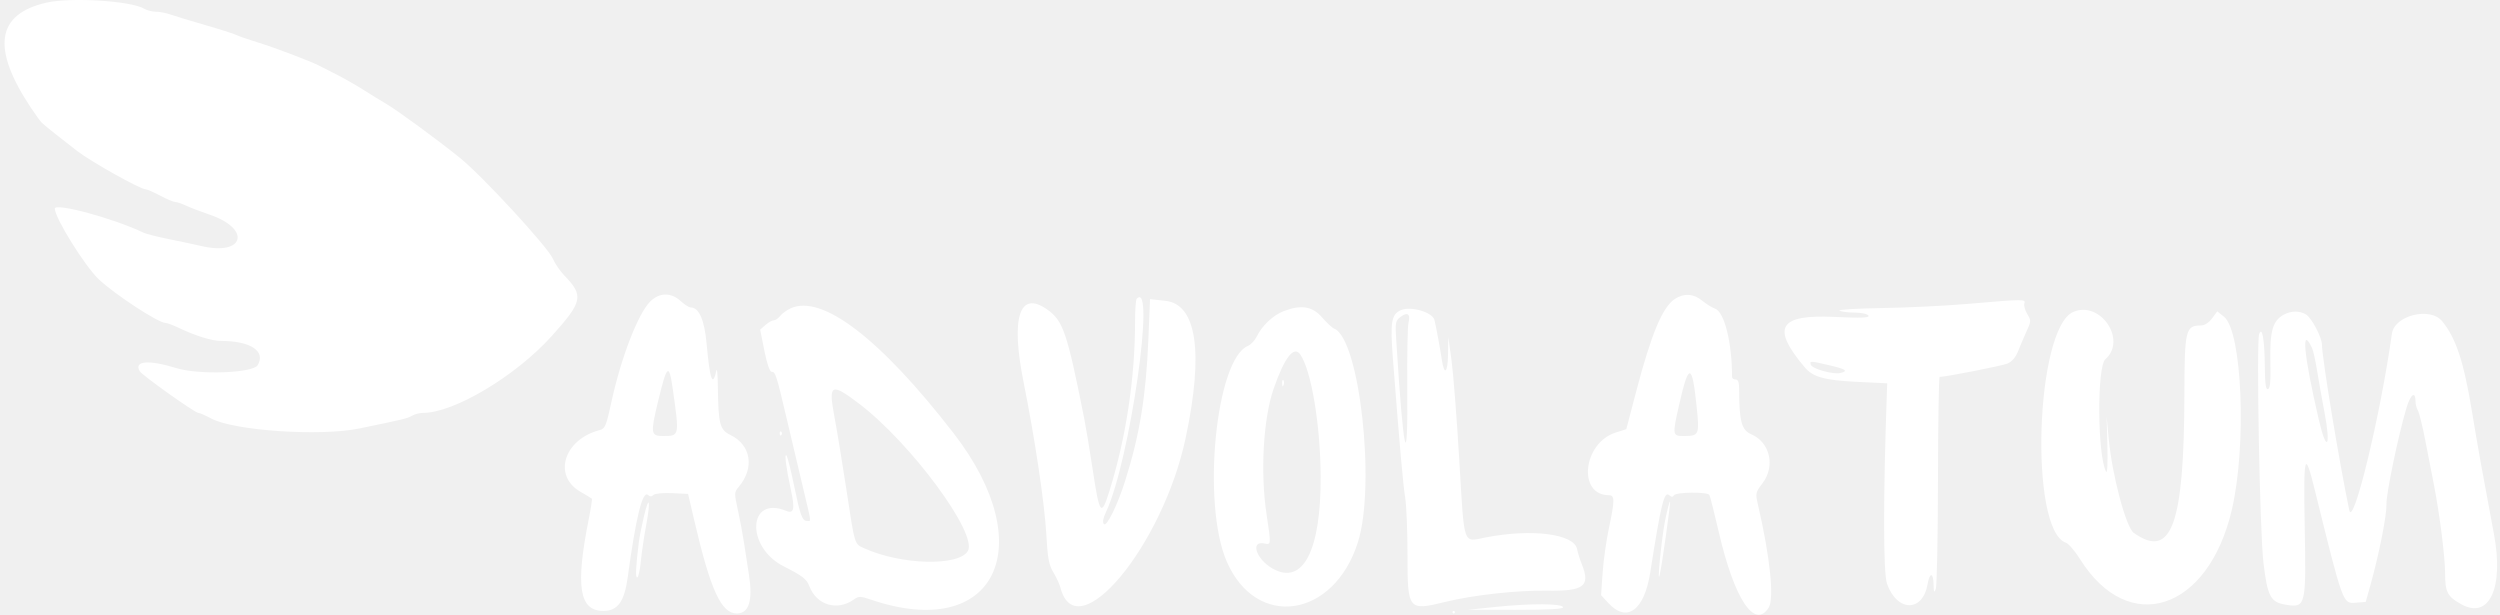
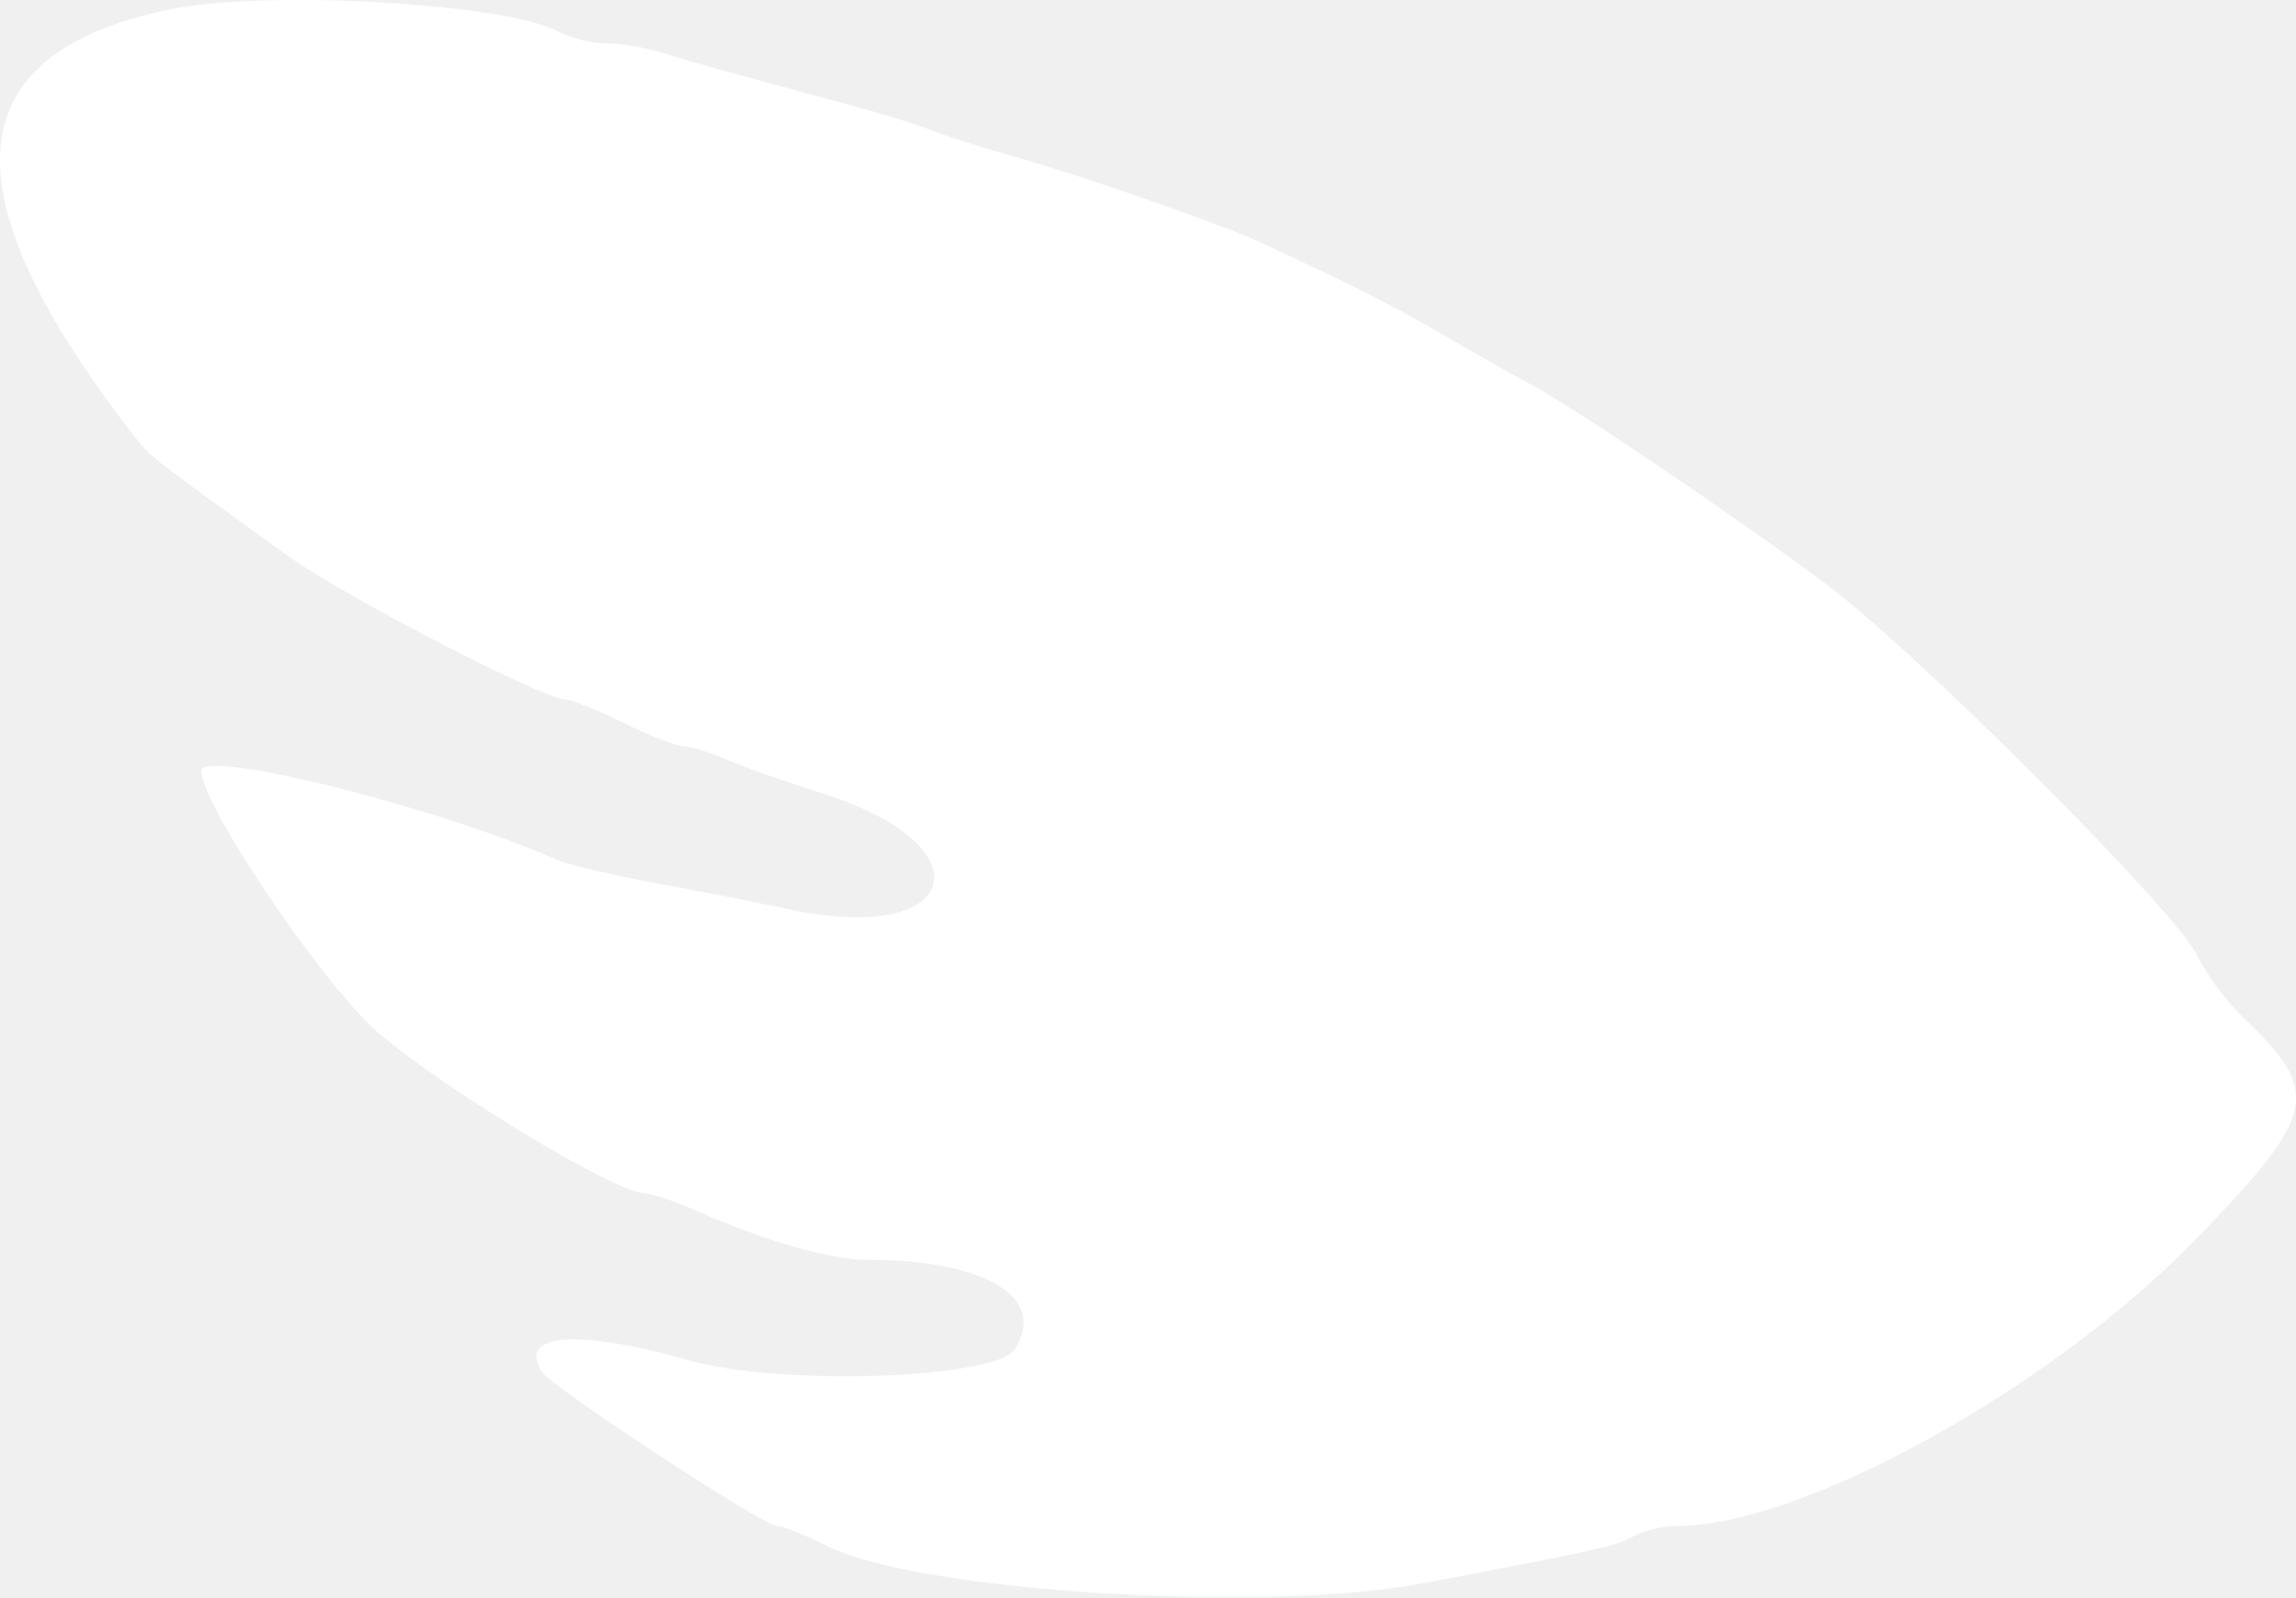
- <svg xmlns="http://www.w3.org/2000/svg" width="122" height="30" viewBox="0 0 122 30" fill="none">
-   <path fill-rule="evenodd" clip-rule="evenodd" d="M2.27 0.128C-0.186 0.689 -0.429 2.353 1.519 5.274C1.742 5.608 1.976 5.93 2.039 5.99C2.216 6.156 3.004 6.785 3.773 7.374C4.467 7.905 6.831 9.228 7.099 9.236C7.177 9.238 7.502 9.378 7.819 9.548C8.137 9.718 8.468 9.857 8.553 9.858C8.639 9.859 8.873 9.937 9.074 10.032C9.274 10.128 9.792 10.326 10.224 10.473C12.288 11.174 11.924 12.508 9.807 12.002C9.54 11.939 8.854 11.793 8.282 11.678C7.71 11.563 7.137 11.419 7.01 11.358C5.575 10.665 2.675 9.878 2.675 10.181C2.675 10.633 4.152 13.005 4.829 13.638C5.622 14.381 7.727 15.757 8.069 15.757C8.151 15.757 8.44 15.864 8.712 15.994C9.529 16.386 10.338 16.637 10.777 16.637C12.222 16.634 12.986 17.139 12.573 17.823C12.34 18.208 9.718 18.304 8.621 17.967C7.251 17.546 6.521 17.605 6.819 18.115C6.937 18.316 9.509 20.147 9.676 20.148C9.744 20.149 10.03 20.273 10.312 20.425C11.423 21.02 15.628 21.303 17.53 20.911C19.743 20.454 19.88 20.421 20.116 20.284C20.243 20.21 20.48 20.15 20.642 20.15C22.157 20.15 25.169 18.351 26.928 16.395C28.441 14.713 28.498 14.432 27.532 13.436C27.332 13.229 27.081 12.862 26.976 12.62C26.724 12.041 23.546 8.594 22.444 7.704C21.342 6.815 19.418 5.404 18.874 5.085C18.643 4.95 18.143 4.642 17.762 4.401C17.38 4.16 16.782 3.817 16.432 3.641C16.082 3.464 15.692 3.265 15.565 3.2C15.148 2.985 13.384 2.316 12.617 2.082C12.204 1.956 11.736 1.796 11.577 1.726C11.418 1.656 11.002 1.515 10.652 1.412C8.996 0.925 8.604 0.807 8.274 0.694C8.078 0.627 7.776 0.572 7.601 0.572C7.427 0.572 7.17 0.505 7.031 0.422C6.391 0.041 3.448 -0.141 2.27 0.128ZM31.721 14.724C31.128 15.325 30.297 17.485 29.836 19.621C29.585 20.786 29.529 20.92 29.266 20.988C27.515 21.443 26.963 23.22 28.331 24.001C28.613 24.162 28.861 24.313 28.882 24.336C28.904 24.36 28.838 24.797 28.736 25.308C28.074 28.618 28.262 29.813 29.444 29.813C30.146 29.813 30.472 29.359 30.635 28.158C31.028 25.253 31.358 23.917 31.622 24.154C31.721 24.244 31.804 24.244 31.885 24.156C31.951 24.086 32.358 24.045 32.791 24.065L33.578 24.103L33.886 25.421C34.674 28.796 35.197 29.938 35.955 29.938C36.55 29.938 36.746 29.311 36.548 28.044C36.479 27.602 36.371 26.901 36.308 26.487C36.245 26.073 36.11 25.351 36.007 24.883C35.826 24.057 35.828 24.023 36.054 23.754C36.829 22.83 36.653 21.721 35.654 21.232C35.122 20.971 35.056 20.718 35.031 18.846C35.024 18.286 34.993 17.941 34.962 18.079C34.777 18.913 34.645 18.554 34.484 16.785C34.377 15.607 34.113 15.004 33.704 15.004C33.624 15.004 33.405 14.863 33.216 14.691C32.741 14.257 32.169 14.27 31.721 14.724ZM81.723 14.596C81.126 14.998 80.583 16.299 79.854 19.073L79.363 20.944L78.847 21.108C77.247 21.614 76.971 24.166 78.516 24.166C78.806 24.166 78.805 24.414 78.51 25.797C78.386 26.384 78.249 27.354 78.208 27.953L78.132 29.043L78.487 29.428C79.392 30.411 80.242 29.789 80.533 27.93C81.059 24.571 81.214 23.944 81.46 24.166C81.566 24.261 81.636 24.263 81.688 24.172C81.779 24.011 83.328 23.995 83.418 24.153C83.454 24.215 83.662 25.039 83.881 25.983C84.635 29.232 85.621 30.725 86.309 29.659C86.592 29.221 86.381 27.181 85.789 24.632C85.659 24.07 85.667 24.035 86.014 23.578C86.646 22.745 86.375 21.582 85.459 21.192C84.989 20.991 84.87 20.551 84.87 19.002C84.87 18.656 84.821 18.518 84.697 18.518C84.602 18.518 84.524 18.464 84.524 18.398C84.524 16.713 84.15 15.217 83.689 15.059C83.544 15.009 83.264 14.835 83.068 14.673C82.649 14.326 82.164 14.299 81.723 14.596ZM55.47 14.584C55.426 14.631 55.391 15.126 55.391 15.684C55.391 18.445 54.95 21.366 54.143 23.952C53.741 25.24 53.658 25.135 53.323 22.911C53.183 21.979 52.995 20.849 52.906 20.401C52.071 16.205 51.882 15.651 51.096 15.098C49.748 14.151 49.317 15.492 49.951 18.651C50.509 21.43 50.979 24.587 51.064 26.125C51.126 27.249 51.187 27.569 51.404 27.93C51.55 28.172 51.706 28.511 51.751 28.683C52.544 31.694 56.749 26.646 57.867 21.342C58.743 17.181 58.397 14.85 56.878 14.681L56.121 14.597L56.041 16.549C55.926 19.339 55.617 21.222 54.905 23.475C54.533 24.651 54.005 25.723 53.87 25.576C53.792 25.492 53.829 25.29 53.982 24.965C55.132 22.515 56.416 13.558 55.47 14.584ZM96.026 14.83C94.945 14.923 93.065 15.014 91.847 15.033C90.629 15.052 89.693 15.109 89.766 15.159C89.839 15.21 90.169 15.252 90.499 15.254C90.829 15.255 91.137 15.321 91.183 15.401C91.245 15.511 90.835 15.527 89.527 15.466C86.798 15.337 86.422 15.98 88.082 17.938C88.471 18.398 89.047 18.557 90.593 18.633L92.096 18.706L92.08 19.146C91.897 24.235 91.899 27.954 92.086 28.486C92.574 29.871 93.828 29.886 94.066 28.509C94.169 27.916 94.348 27.927 94.358 28.527C94.365 28.904 94.386 28.948 94.466 28.746C94.52 28.608 94.569 26.222 94.573 23.444C94.578 20.666 94.614 18.393 94.655 18.393C94.957 18.393 97.712 17.85 97.973 17.739C98.178 17.652 98.368 17.43 98.478 17.149C98.574 16.901 98.761 16.464 98.892 16.177C99.122 15.676 99.123 15.643 98.928 15.32C98.817 15.135 98.754 14.904 98.788 14.806C98.864 14.593 98.77 14.594 96.026 14.83ZM38.571 15.053C38.38 15.143 38.152 15.31 38.065 15.425C37.978 15.539 37.84 15.632 37.76 15.632C37.679 15.632 37.497 15.734 37.355 15.859L37.096 16.086L37.301 17.114C37.424 17.733 37.563 18.142 37.65 18.142C37.842 18.142 37.884 18.272 38.399 20.463C38.643 21.499 39.002 23.02 39.198 23.844C39.615 25.603 39.593 25.421 39.384 25.421C39.147 25.421 39.054 25.166 38.744 23.664C38.595 22.939 38.431 22.294 38.381 22.231C38.267 22.088 38.364 22.849 38.592 23.888C38.801 24.84 38.748 25.087 38.366 24.93C36.496 24.158 36.38 26.691 38.242 27.636C39.172 28.107 39.362 28.255 39.5 28.614C39.853 29.532 40.856 29.831 41.661 29.259C41.901 29.087 41.989 29.088 42.504 29.263C48.546 31.32 50.838 26.704 46.536 21.142C42.958 16.516 40.098 14.33 38.571 15.053ZM62.632 15.188C62.127 15.384 61.579 15.903 61.329 16.422C61.236 16.614 61.044 16.82 60.901 16.879C59.33 17.528 58.636 24.565 59.864 27.4C61.304 30.727 65.09 30.172 66.266 26.462C67.145 23.688 66.348 16.523 65.106 16.036C65.008 15.997 64.741 15.75 64.513 15.485C64.044 14.943 63.491 14.856 62.632 15.188ZM68.367 15.134C67.895 15.34 67.835 15.712 67.976 17.537C68.317 21.925 68.47 23.656 68.573 24.283C68.635 24.658 68.686 25.922 68.686 27.093C68.686 29.775 68.72 29.818 70.535 29.372C71.899 29.037 74.039 28.801 75.496 28.825C77.302 28.855 77.626 28.607 77.19 27.527C77.098 27.3 76.996 26.973 76.963 26.8C76.821 26.052 74.755 25.788 72.501 26.227C71.37 26.448 71.468 26.733 71.213 22.452C71.091 20.392 70.92 18.198 70.834 17.577L70.676 16.448L70.664 17.302C70.65 18.213 70.479 18.348 70.359 17.541C70.28 17.007 70.078 15.92 70 15.611C69.906 15.236 68.844 14.926 68.367 15.134ZM101.178 15.221C99.331 16.011 99.013 25.863 100.815 26.484C100.948 26.53 101.261 26.893 101.509 27.29C103.878 31.075 107.761 29.811 108.913 24.88C109.646 21.74 109.42 16.169 108.531 15.456L108.203 15.193L107.948 15.538C107.792 15.75 107.582 15.883 107.402 15.883C106.657 15.883 106.605 16.101 106.598 19.245C106.585 25.627 105.968 27.312 104.125 26.002C103.748 25.733 103.073 23.189 102.904 21.405L102.804 20.338L102.841 21.765C102.862 22.559 102.836 23.118 102.782 23.024C102.354 22.272 102.323 17.898 102.743 17.53C103.81 16.592 102.497 14.656 101.178 15.221ZM111.453 15.353C110.903 15.652 110.76 16.161 110.795 17.691C110.816 18.598 110.785 18.95 110.679 18.988C110.571 19.028 110.532 18.747 110.523 17.87C110.51 16.561 110.397 15.914 110.247 16.297C110.104 16.663 110.277 25.952 110.455 27.452C110.651 29.103 110.802 29.389 111.536 29.509C112.522 29.669 112.541 29.594 112.471 25.76C112.405 22.133 112.467 21.903 112.964 23.919C114.339 29.493 114.327 29.462 114.957 29.412L115.448 29.374L115.693 28.495C116.11 26.994 116.477 25.13 116.459 24.605C116.441 24.108 117.039 21.233 117.438 19.899C117.637 19.235 117.876 19.063 117.876 19.585C117.876 19.723 117.927 19.921 117.99 20.024C118.053 20.128 118.215 20.777 118.349 21.467C118.484 22.158 118.677 23.146 118.777 23.664C119.059 25.116 119.321 27.196 119.321 27.986C119.321 28.9 119.436 29.117 120.118 29.492C121.481 30.242 122.198 28.684 121.702 26.048C121.145 23.083 120.907 21.756 120.645 20.158C120.238 17.666 119.857 16.503 119.177 15.675C118.587 14.958 116.849 15.391 116.724 16.286C116.177 20.222 114.831 25.791 114.644 24.896C114.149 22.525 113.31 17.441 113.31 16.812C113.309 16.465 112.807 15.514 112.537 15.348C112.227 15.158 111.811 15.16 111.453 15.353ZM68.736 15.74C68.689 15.922 68.662 17.342 68.675 18.895C68.71 23.188 68.496 22.299 68.141 16.686C68.081 15.729 68.093 15.658 68.342 15.468C68.683 15.209 68.843 15.319 68.736 15.74ZM112.827 16.981C112.885 17.102 112.995 17.596 113.072 18.079C113.149 18.562 113.312 19.479 113.434 20.116C113.761 21.825 113.541 22.13 113.161 20.495C112.42 17.306 112.28 15.828 112.827 16.981ZM63.45 17.295C63.986 18.052 64.434 20.711 64.448 23.224C64.47 26.869 63.586 28.579 62.109 27.75C61.303 27.297 60.995 26.375 61.699 26.521C62.035 26.59 62.034 26.597 61.809 25.107C61.498 23.053 61.647 20.423 62.158 18.957C62.687 17.44 63.141 16.857 63.45 17.295ZM89.241 17.818C90.078 18.013 90.212 18.101 89.826 18.2C89.475 18.291 88.429 18.002 88.367 17.797C88.309 17.606 88.33 17.606 89.241 17.818ZM32.832 18.989C33.159 21.301 33.165 21.274 32.353 21.277C31.759 21.28 31.739 21.145 32.104 19.628C32.549 17.775 32.647 17.689 32.832 18.989ZM82.799 19.868C82.937 21.218 82.913 21.274 82.189 21.277C81.609 21.28 81.604 21.251 81.94 19.764C82.411 17.678 82.576 17.698 82.799 19.868ZM62.568 18.717C62.573 18.863 62.601 18.893 62.638 18.793C62.671 18.702 62.667 18.594 62.628 18.552C62.59 18.511 62.563 18.585 62.568 18.717ZM41.919 19.696C44.44 21.608 47.719 26.044 47.233 26.885C46.793 27.645 43.98 27.574 42.178 26.757C41.688 26.535 41.724 26.655 41.292 23.812C41.099 22.547 40.84 20.971 40.715 20.308C40.419 18.735 40.559 18.664 41.919 19.696ZM38.05 21.154C38.05 21.246 38.085 21.283 38.127 21.237C38.17 21.191 38.17 21.116 38.127 21.07C38.085 21.024 38.05 21.062 38.05 21.154ZM31.428 25.18C31.322 25.623 31.211 26.183 31.18 26.424C31.026 27.656 31 28.181 31.093 28.181C31.15 28.181 31.23 27.834 31.271 27.409C31.312 26.984 31.428 26.195 31.529 25.654C31.758 24.427 31.688 24.096 31.428 25.18ZM81.257 25.397C81.092 26.202 80.85 28.639 80.993 28.056C81.099 27.628 81.536 24.52 81.497 24.478C81.474 24.453 81.366 24.866 81.257 25.397ZM73.021 29.614L71.634 29.758L73.977 29.76C75.564 29.762 76.307 29.72 76.279 29.631C76.224 29.449 74.695 29.441 73.021 29.614ZM70.882 29.876C70.882 29.91 70.908 29.938 70.94 29.938C70.972 29.938 70.998 29.91 70.998 29.876C70.998 29.841 70.972 29.813 70.94 29.813C70.908 29.813 70.882 29.841 70.882 29.876Z" fill="white" />
+ <svg xmlns="http://www.w3.org/2000/svg" width="23" height="16" viewBox="0 0 23 16" fill="none">
+   <path fill-rule="evenodd" clip-rule="evenodd" d="M1.685 0.097C-0.336 0.523 -0.536 1.785 1.067 4.001C1.25 4.254 1.443 4.499 1.495 4.544C1.641 4.67 2.289 5.147 2.922 5.594C3.493 5.997 5.438 7 5.658 7.006C5.723 7.008 5.989 7.114 6.251 7.243C6.513 7.372 6.784 7.478 6.855 7.478C6.925 7.479 7.118 7.538 7.283 7.611C7.448 7.683 7.874 7.833 8.229 7.945C9.927 8.477 9.628 9.488 7.886 9.105C7.667 9.057 7.102 8.946 6.631 8.859C6.161 8.772 5.69 8.663 5.585 8.616C4.404 8.09 2.018 7.493 2.018 7.723C2.018 8.066 3.234 9.865 3.79 10.346C4.443 10.909 6.175 11.954 6.457 11.954C6.524 11.954 6.762 12.034 6.986 12.133C7.658 12.43 8.323 12.621 8.684 12.62C9.873 12.619 10.502 13.001 10.162 13.52C9.971 13.813 7.813 13.885 6.91 13.629C5.783 13.31 5.183 13.355 5.428 13.742C5.525 13.894 7.641 15.283 7.779 15.285C7.834 15.285 8.07 15.379 8.302 15.494C9.216 15.945 12.675 16.16 14.241 15.863C16.061 15.517 16.174 15.492 16.368 15.387C16.473 15.331 16.668 15.286 16.8 15.286C18.047 15.286 20.526 13.921 21.972 12.438C23.218 11.161 23.265 10.948 22.47 10.192C22.305 10.035 22.099 9.757 22.012 9.573C21.805 9.134 19.19 6.519 18.283 5.844C17.377 5.17 15.794 4.099 15.346 3.857C15.156 3.755 14.745 3.522 14.431 3.339C14.117 3.155 13.625 2.896 13.337 2.762C13.049 2.628 12.728 2.477 12.624 2.427C12.281 2.264 10.829 1.757 10.198 1.58C9.858 1.484 9.473 1.363 9.342 1.31C9.211 1.256 8.869 1.149 8.581 1.071C7.219 0.702 6.896 0.612 6.625 0.526C6.464 0.476 6.215 0.434 6.071 0.434C5.928 0.434 5.717 0.383 5.603 0.32C5.076 0.031 2.654 -0.107 1.685 0.097Z" fill="#ffffff" />
</svg>
